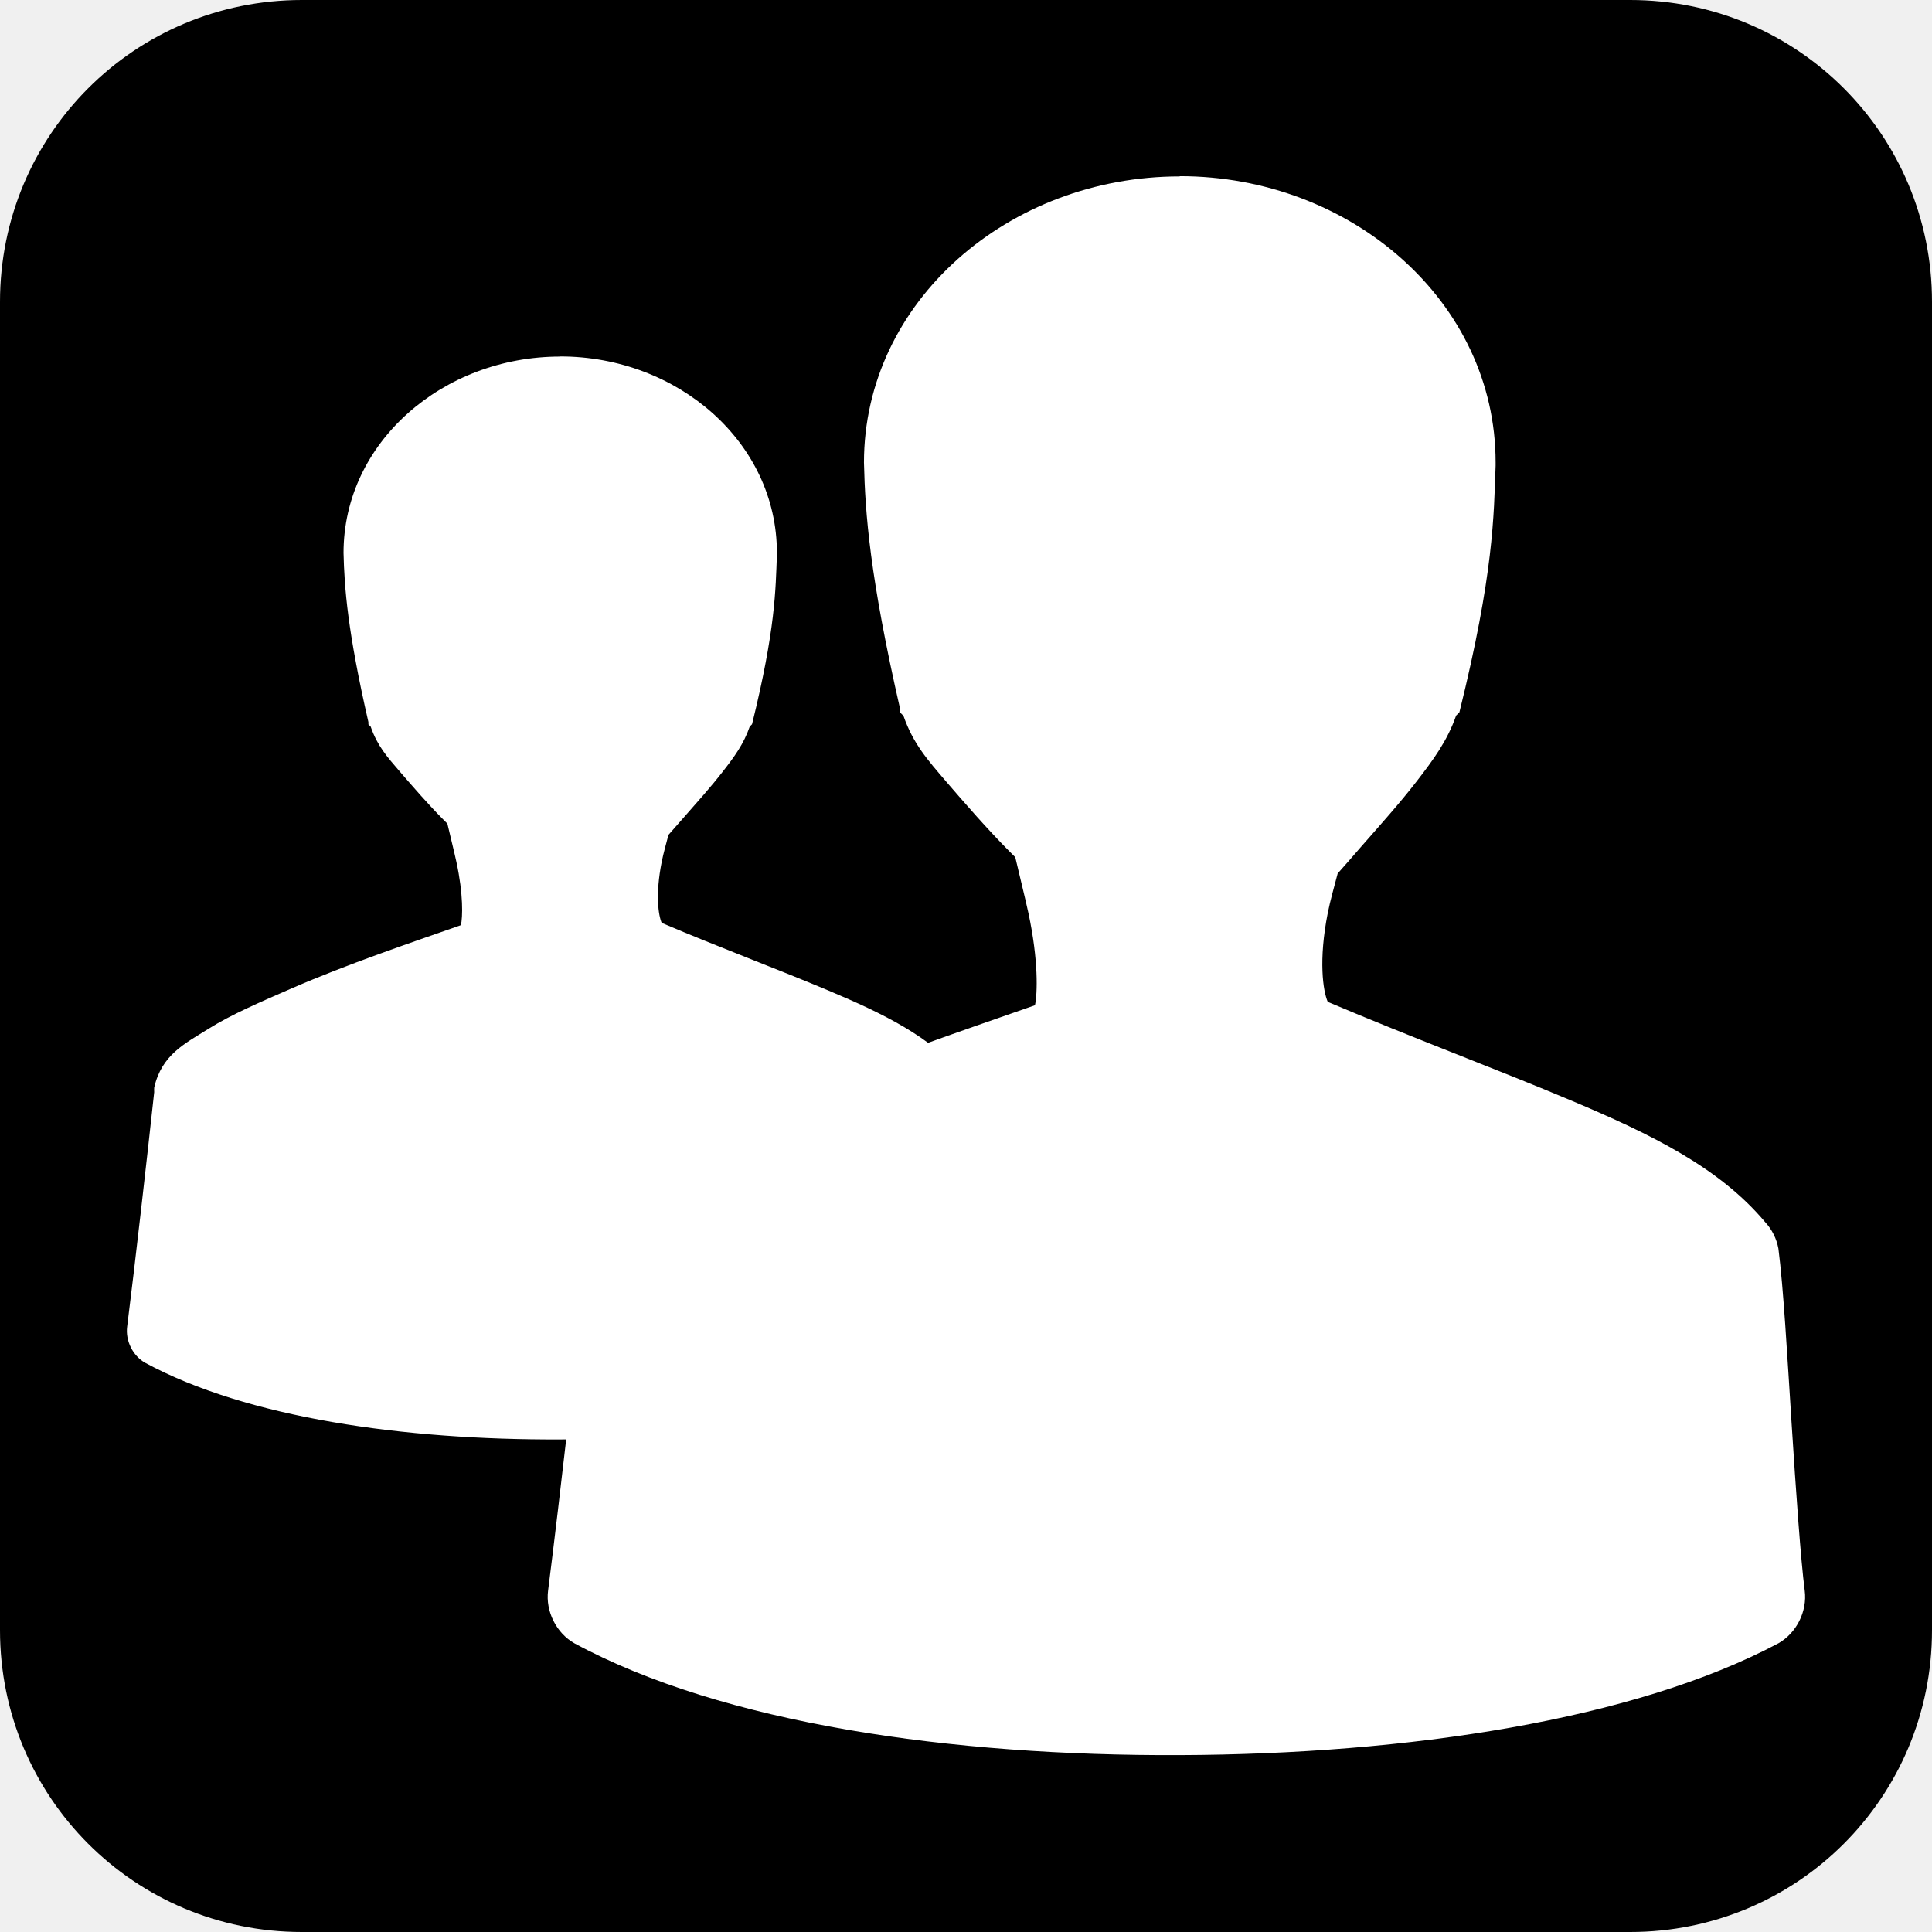
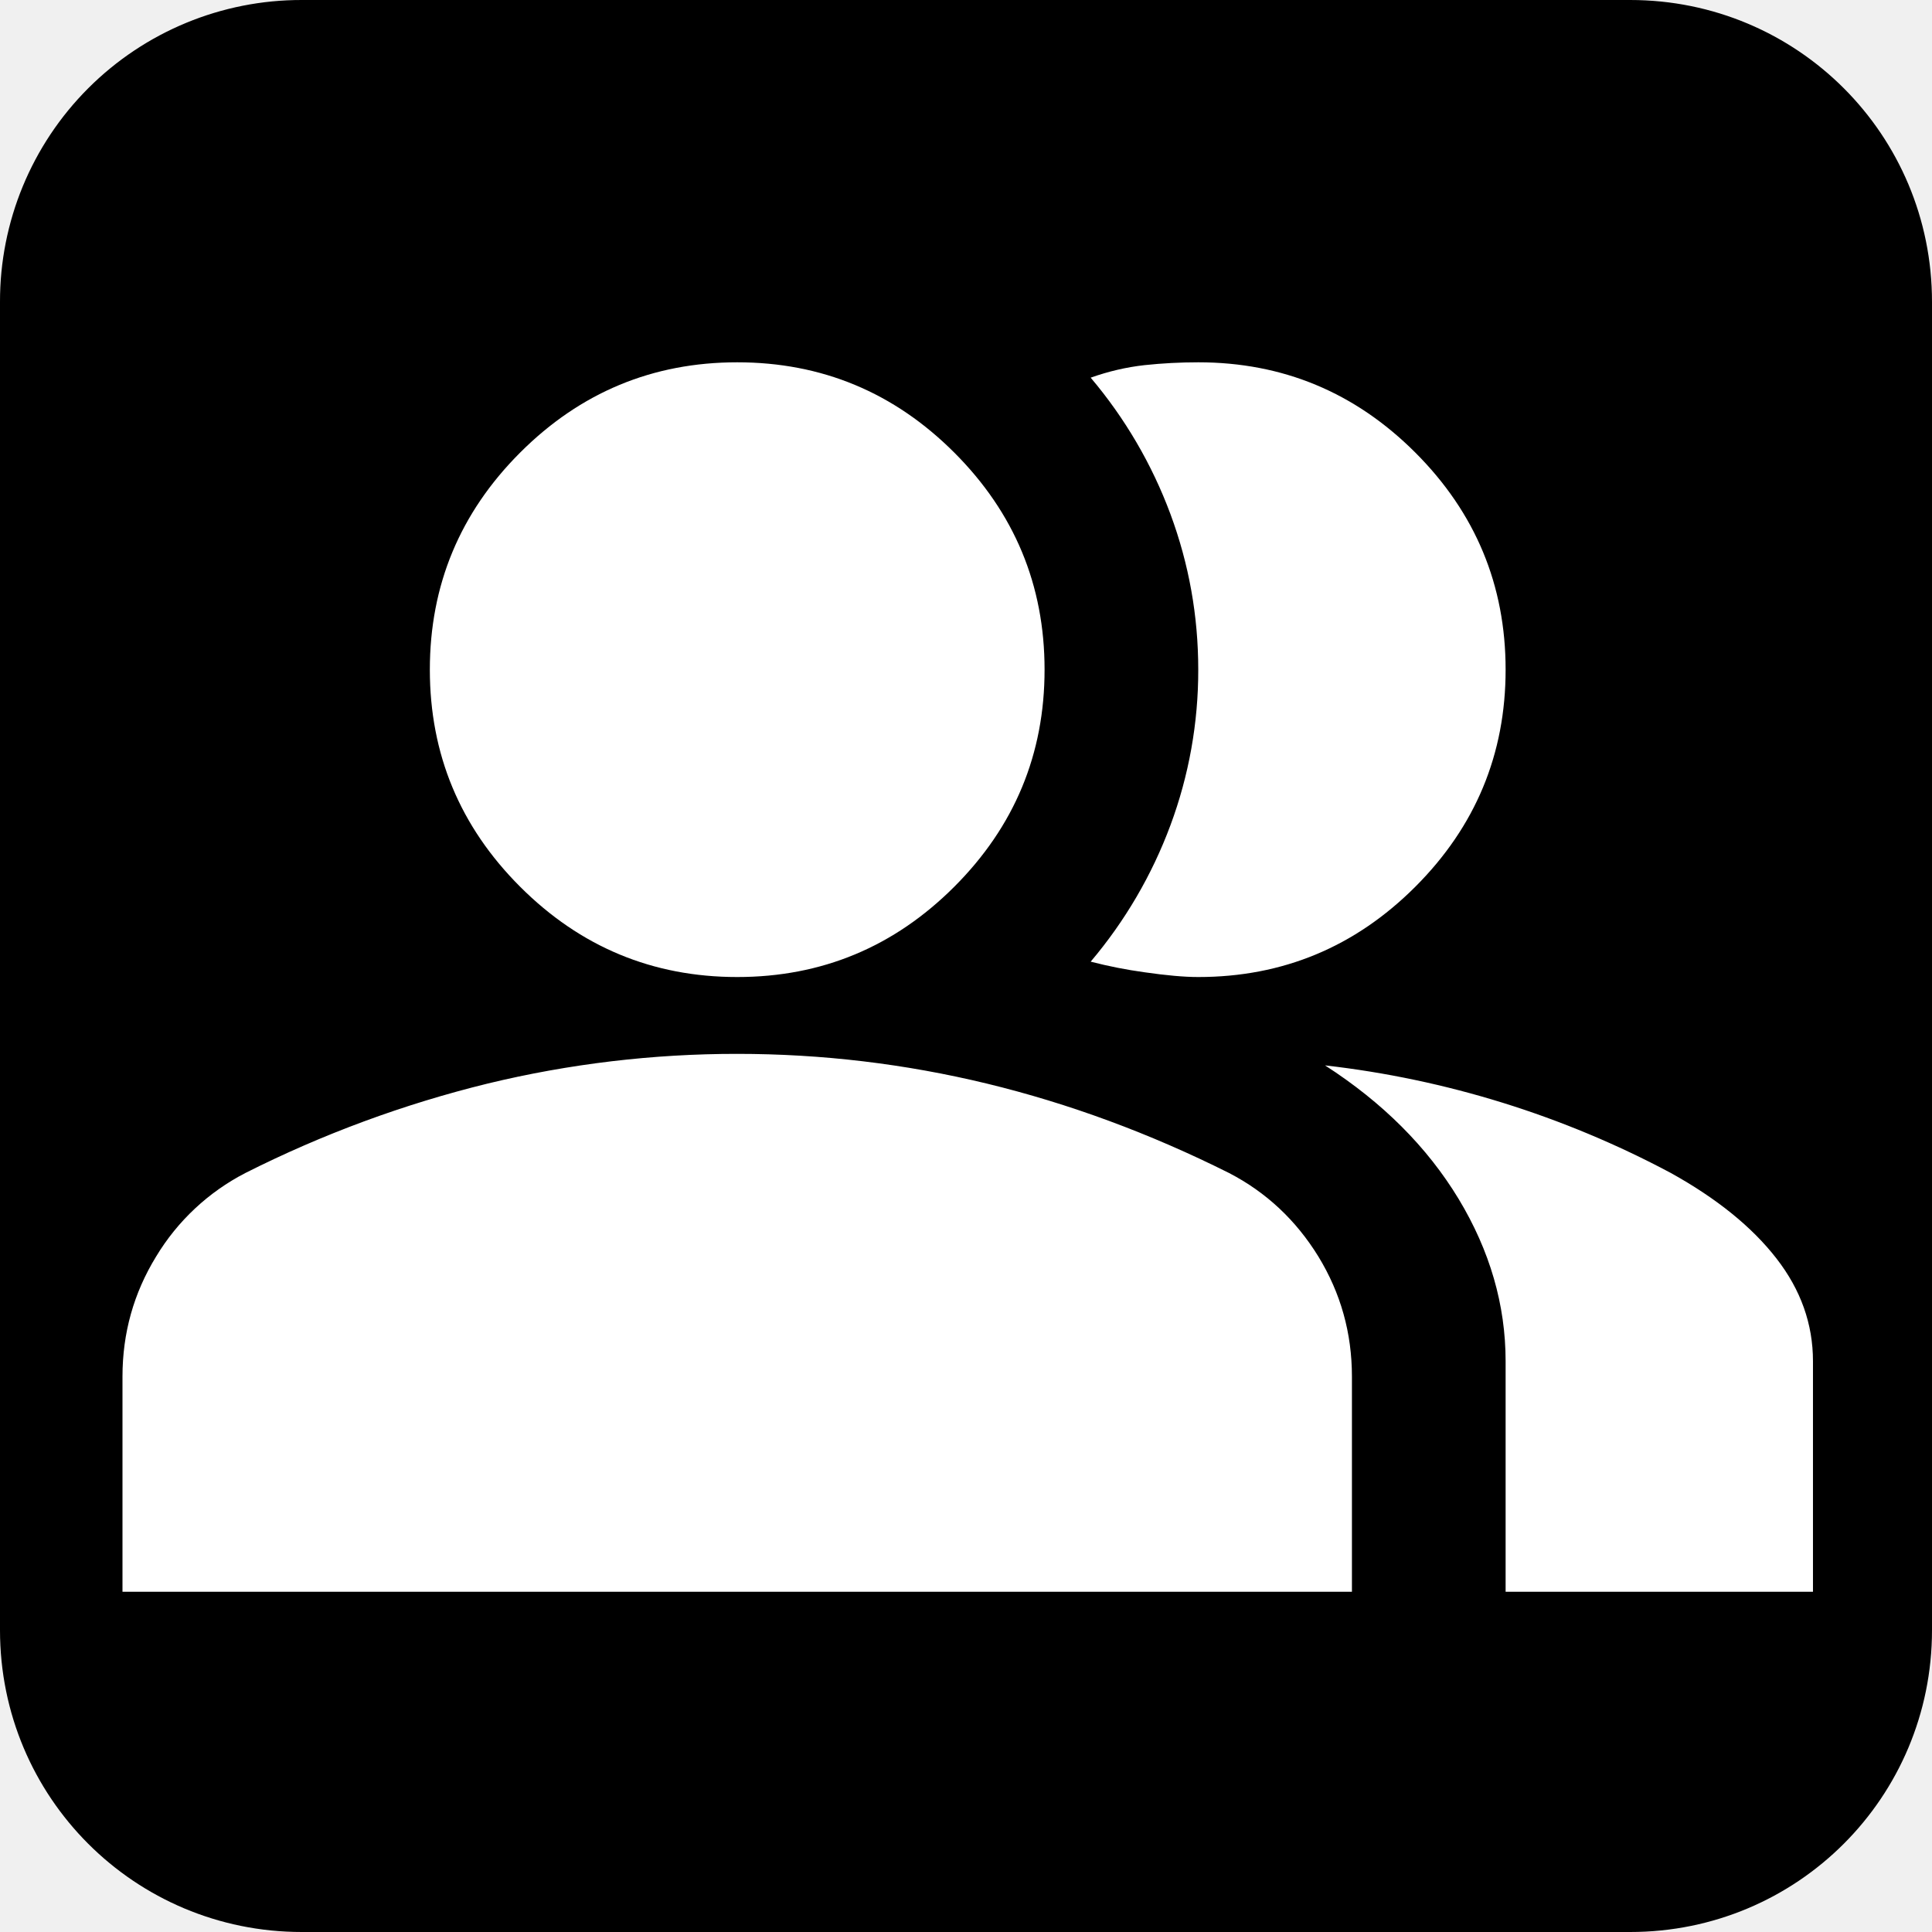
- <svg xmlns="http://www.w3.org/2000/svg" width="16" height="16" enable-background="new 0 0 595.275 311.111" version="1.1" viewBox="0 0 16 16" xml:space="preserve">
-   <path d="m2.5 0c-1.385 0-2.5 1.115-2.5 2.5v11c0 1.385 1.115 2.5 2.5 2.5h11c1.385 0 2.5-1.115 2.5-2.5v-11c0-1.385-1.115-2.5-2.5-2.5z" />
-   <path d="m4.639 2.953c-0.971 0-1.794 0.71-1.794 1.626 0.007 0.289 0.033 0.647 0.206 1.401v0.019l0.019 0.019c0.055 0.159 0.136 0.25 0.243 0.374 0.107 0.124 0.234 0.27 0.355 0.392 0.014 0.014 0.023 0.023 0.037 0.037 0.024 0.104 0.053 0.217 0.075 0.318 0.058 0.268 0.052 0.458 0.037 0.523-0.417 0.146-0.936 0.321-1.401 0.523-0.261 0.114-0.498 0.215-0.691 0.336-0.193 0.121-0.386 0.213-0.448 0.486-8.5e-4 0.012-8.5e-4 0.025 0 0.037-0.061 0.561-0.154 1.386-0.224 1.943-0.015 0.117 0.047 0.241 0.149 0.299 0.845 0.457 2.144 0.64 3.438 0.635 1.294-5e-3 2.583-0.2 3.401-0.635 0.103-0.058 0.165-0.182 0.149-0.299-0.023-0.174-0.05-0.567-0.075-0.953-0.024-0.386-0.046-0.766-0.075-0.99-0.01-0.056-0.036-0.108-0.075-0.149-0.26-0.31-0.648-0.5-1.102-0.691-0.415-0.175-0.901-0.356-1.383-0.561-0.027-0.06-0.054-0.235 0-0.505 0.014-0.072 0.037-0.15 0.056-0.224 0.045-0.051 0.081-0.092 0.131-0.149 0.107-0.122 0.222-0.25 0.318-0.374 0.096-0.123 0.174-0.229 0.224-0.374l0.019-0.019c0.195-0.788 0.195-1.117 0.206-1.401v-0.019c0-0.916-0.823-1.626-1.794-1.626zm5.131-1.492c-1.415 0-2.615 1.035-2.615 2.37 0.01 0.422 0.048 0.943 0.3 2.043v0.027l0.027 0.027c0.081 0.232 0.199 0.364 0.354 0.545 0.156 0.181 0.341 0.394 0.518 0.572 0.021 0.021 0.034 0.034 0.054 0.054 0.035 0.152 0.077 0.316 0.109 0.463 0.084 0.391 0.075 0.668 0.054 0.763-0.608 0.213-1.365 0.468-2.043 0.763-0.381 0.166-0.726 0.314-1.008 0.49-0.282 0.177-0.563 0.31-0.654 0.708-0.001 0.018-0.001 0.036 0 0.054-0.089 0.818-0.224 2.021-0.327 2.833-0.022 0.171 0.068 0.351 0.218 0.436 1.232 0.666 3.126 0.934 5.013 0.926 1.887-0.007 3.765-0.291 4.958-0.926 0.15-0.085 0.24-0.265 0.218-0.436-0.033-0.254-0.073-0.826-0.109-1.389-0.036-0.563-0.067-1.117-0.109-1.444-0.015-0.081-0.053-0.158-0.109-0.218-0.379-0.453-0.945-0.729-1.607-1.008-0.605-0.255-1.313-0.519-2.016-0.817-0.039-0.088-0.078-0.343 0-0.736 0.021-0.106 0.054-0.219 0.082-0.327 0.066-0.074 0.118-0.134 0.191-0.218 0.156-0.178 0.324-0.365 0.463-0.545 0.139-0.18 0.253-0.334 0.327-0.545l0.027-0.027c0.285-1.149 0.285-1.629 0.3-2.043v-0.027c0-1.335-1.2-2.37-2.615-2.37z" color="#000000" fill="#fff" stroke-width=".436" style="text-indent:0;text-transform:none" />
+ <svg xmlns="http://www.w3.org/2000/svg" viewBox="0 0 16 16" height="16" width="16" xml:space="preserve" style="fill-rule:evenodd;clip-rule:evenodd;stroke-linejoin:round;stroke-miterlimit:2">
+   <path d="M2.5 0A2.495 2.495 0 0 0 0 2.5v11C0 14.885 1.115 16 2.5 16h11c1.385 0 2.5-1.115 2.5-2.5v-11C16 1.115 14.885 0 13.5 0h-11Z" style="fill-rule:nonzero" />
+   <path d="M1 20v-2.8c0-.567.146-1.087.438-1.563A2.918 2.918 0 0 1 2.6 14.55a14.853 14.853 0 0 1 3.15-1.163A13.778 13.778 0 0 1 9 13c1.1 0 2.183.129 3.25.387 1.067.259 2.117.646 3.15 1.163.483.25.871.613 1.163 1.087.291.476.437.996.437 1.563V20H1Zm18 0v-3c0-.733-.204-1.437-.612-2.113-.409-.675-.988-1.254-1.738-1.737a12.591 12.591 0 0 1 4.5 1.4c.6.333 1.058.704 1.375 1.113.317.408.475.854.475 1.337v3h-4ZM9 12c-1.1 0-2.042-.392-2.825-1.175C5.392 10.042 5 9.1 5 8s.392-2.042 1.175-2.825C6.958 4.392 7.9 4 9 4s2.042.392 2.825 1.175C12.608 5.958 13 6.9 13 8s-.392 2.042-1.175 2.825C11.042 11.608 10.1 12 9 12Zm10-4c0 1.1-.392 2.042-1.175 2.825C17.042 11.608 16.1 12 15 12c-.183 0-.417-.021-.7-.062a6.181 6.181 0 0 1-.7-.138 5.951 5.951 0 0 0 1.038-1.775A5.78 5.78 0 0 0 15 8c0-.7-.121-1.375-.362-2.025A5.951 5.951 0 0 0 13.6 4.2c.233-.083.467-.137.7-.163.233-.025.467-.037.7-.037 1.1 0 2.042.392 2.825 1.175C18.608 5.958 19 6.9 19 8Z" style="fill:#fff;fill-rule:nonzero" transform="matrix(.63636 0 0 .63636 .378 .455)" />
</svg>
